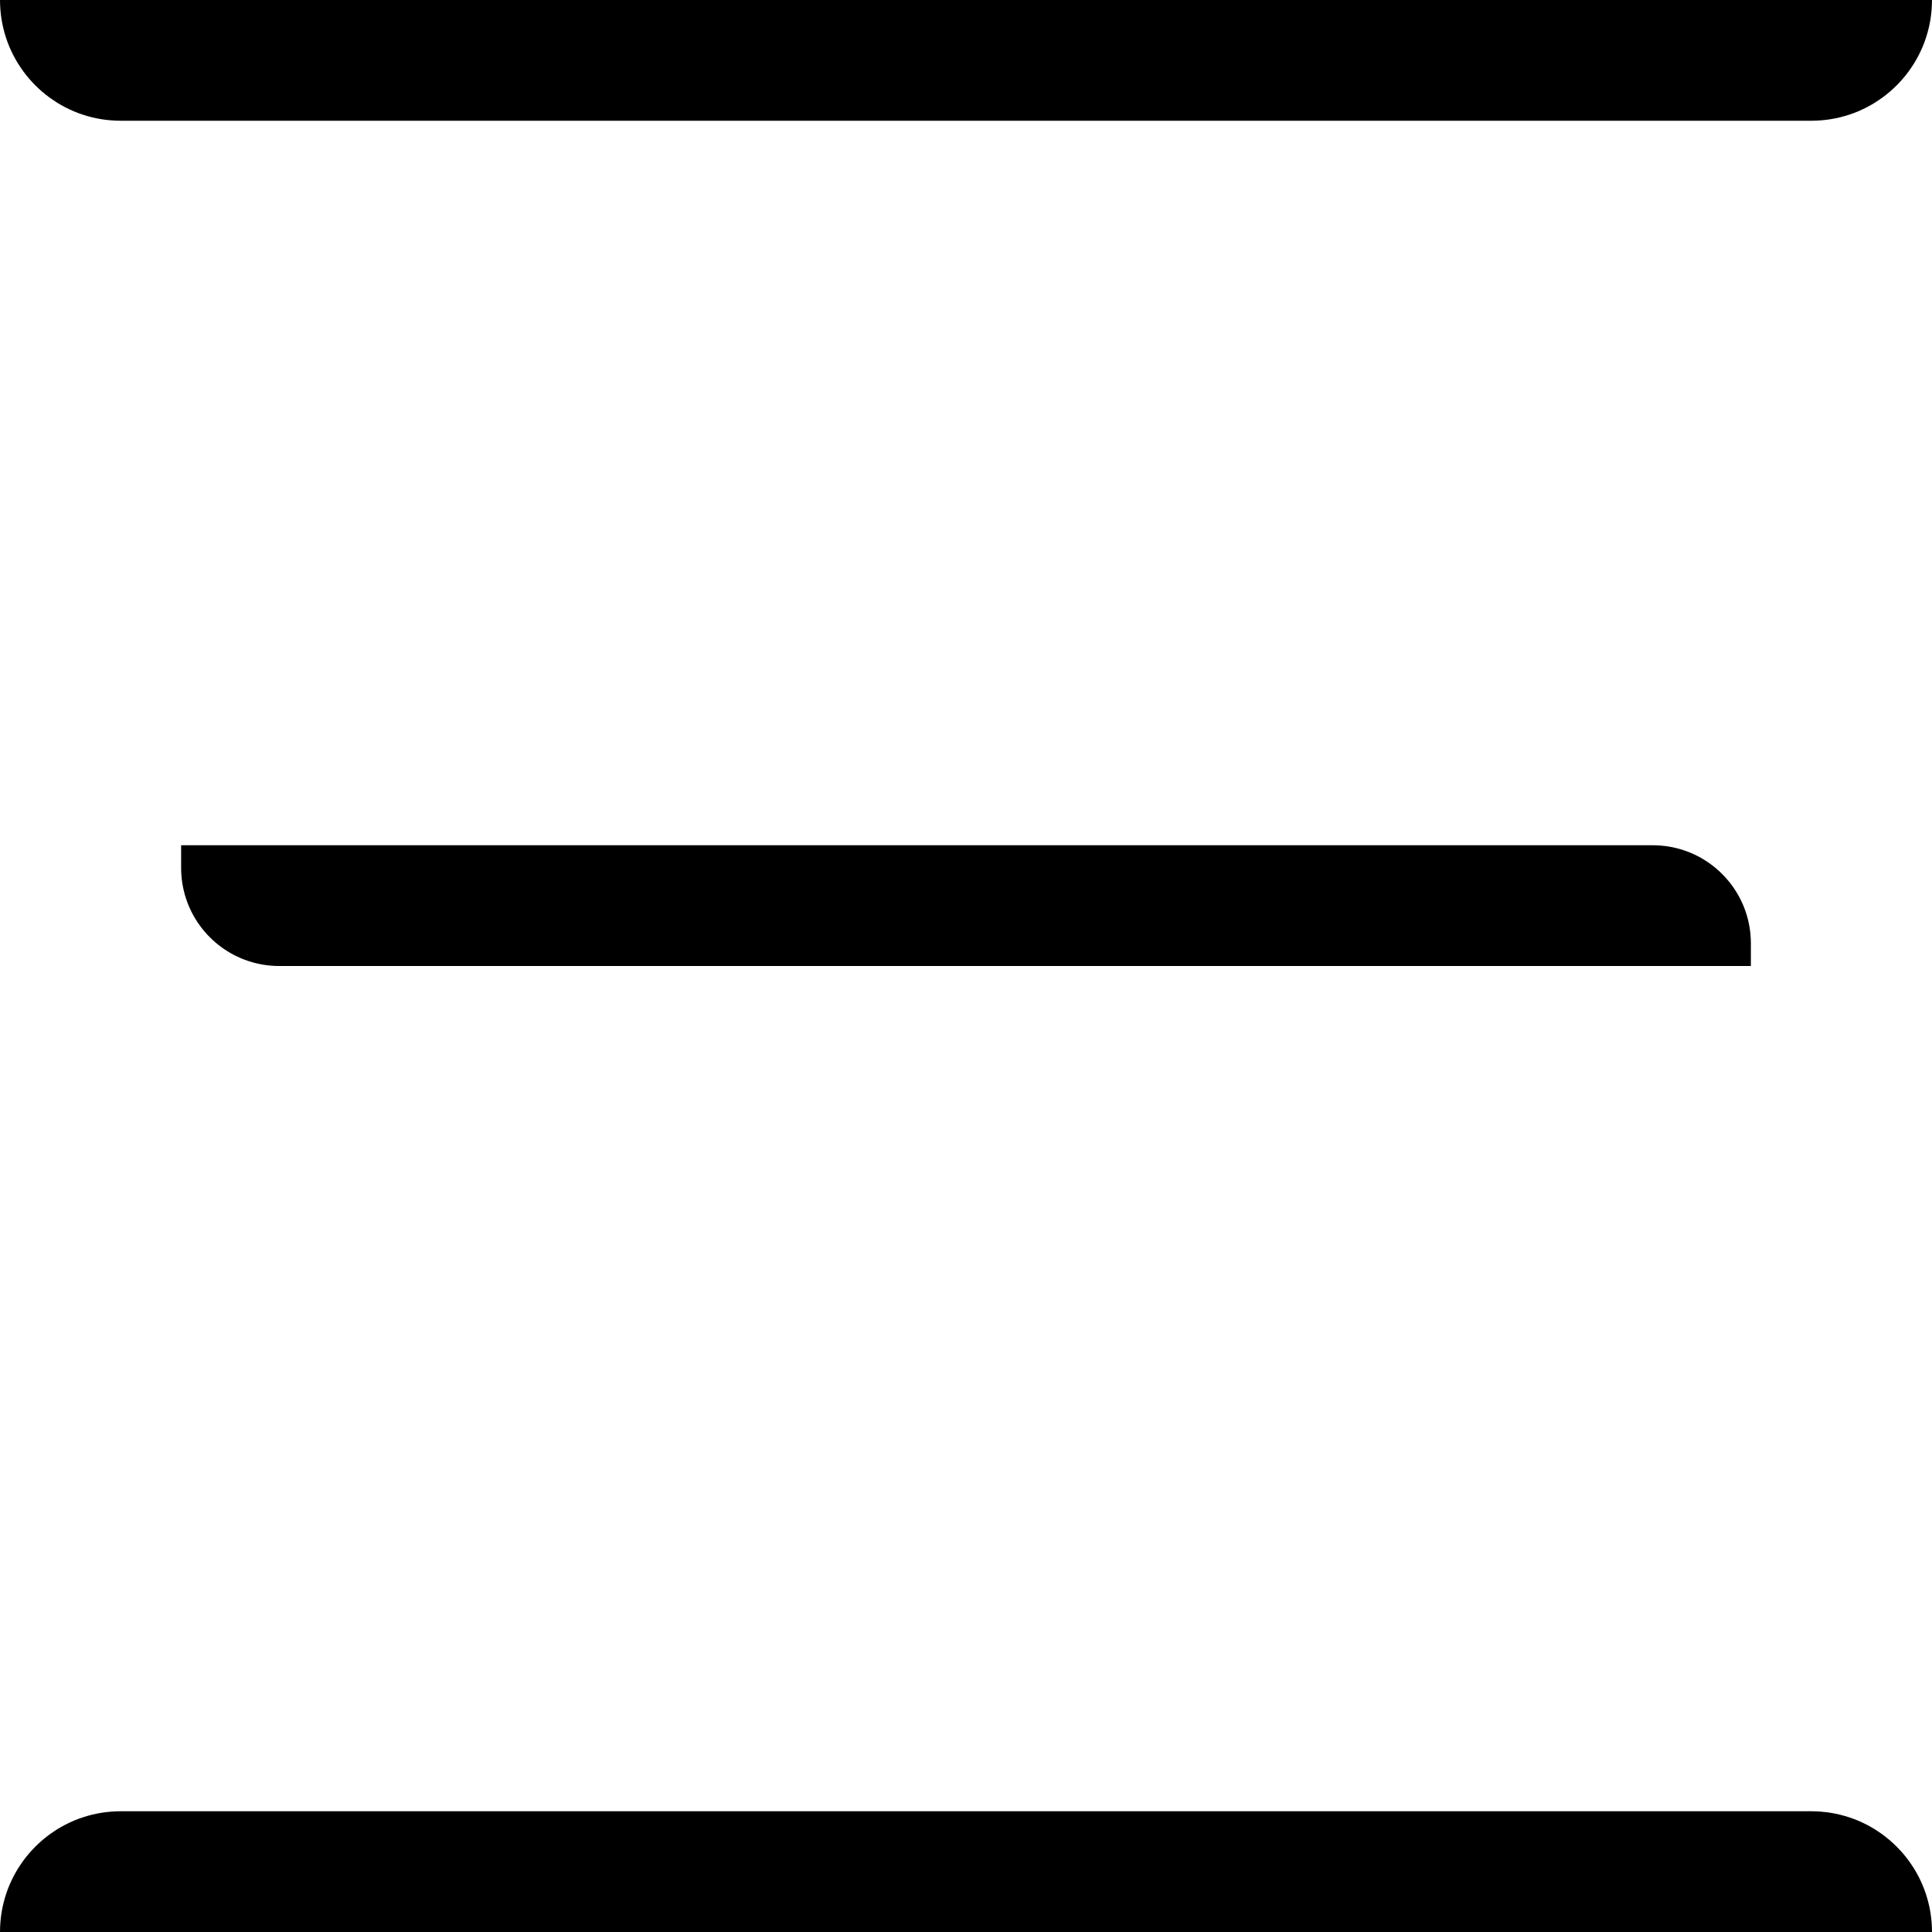
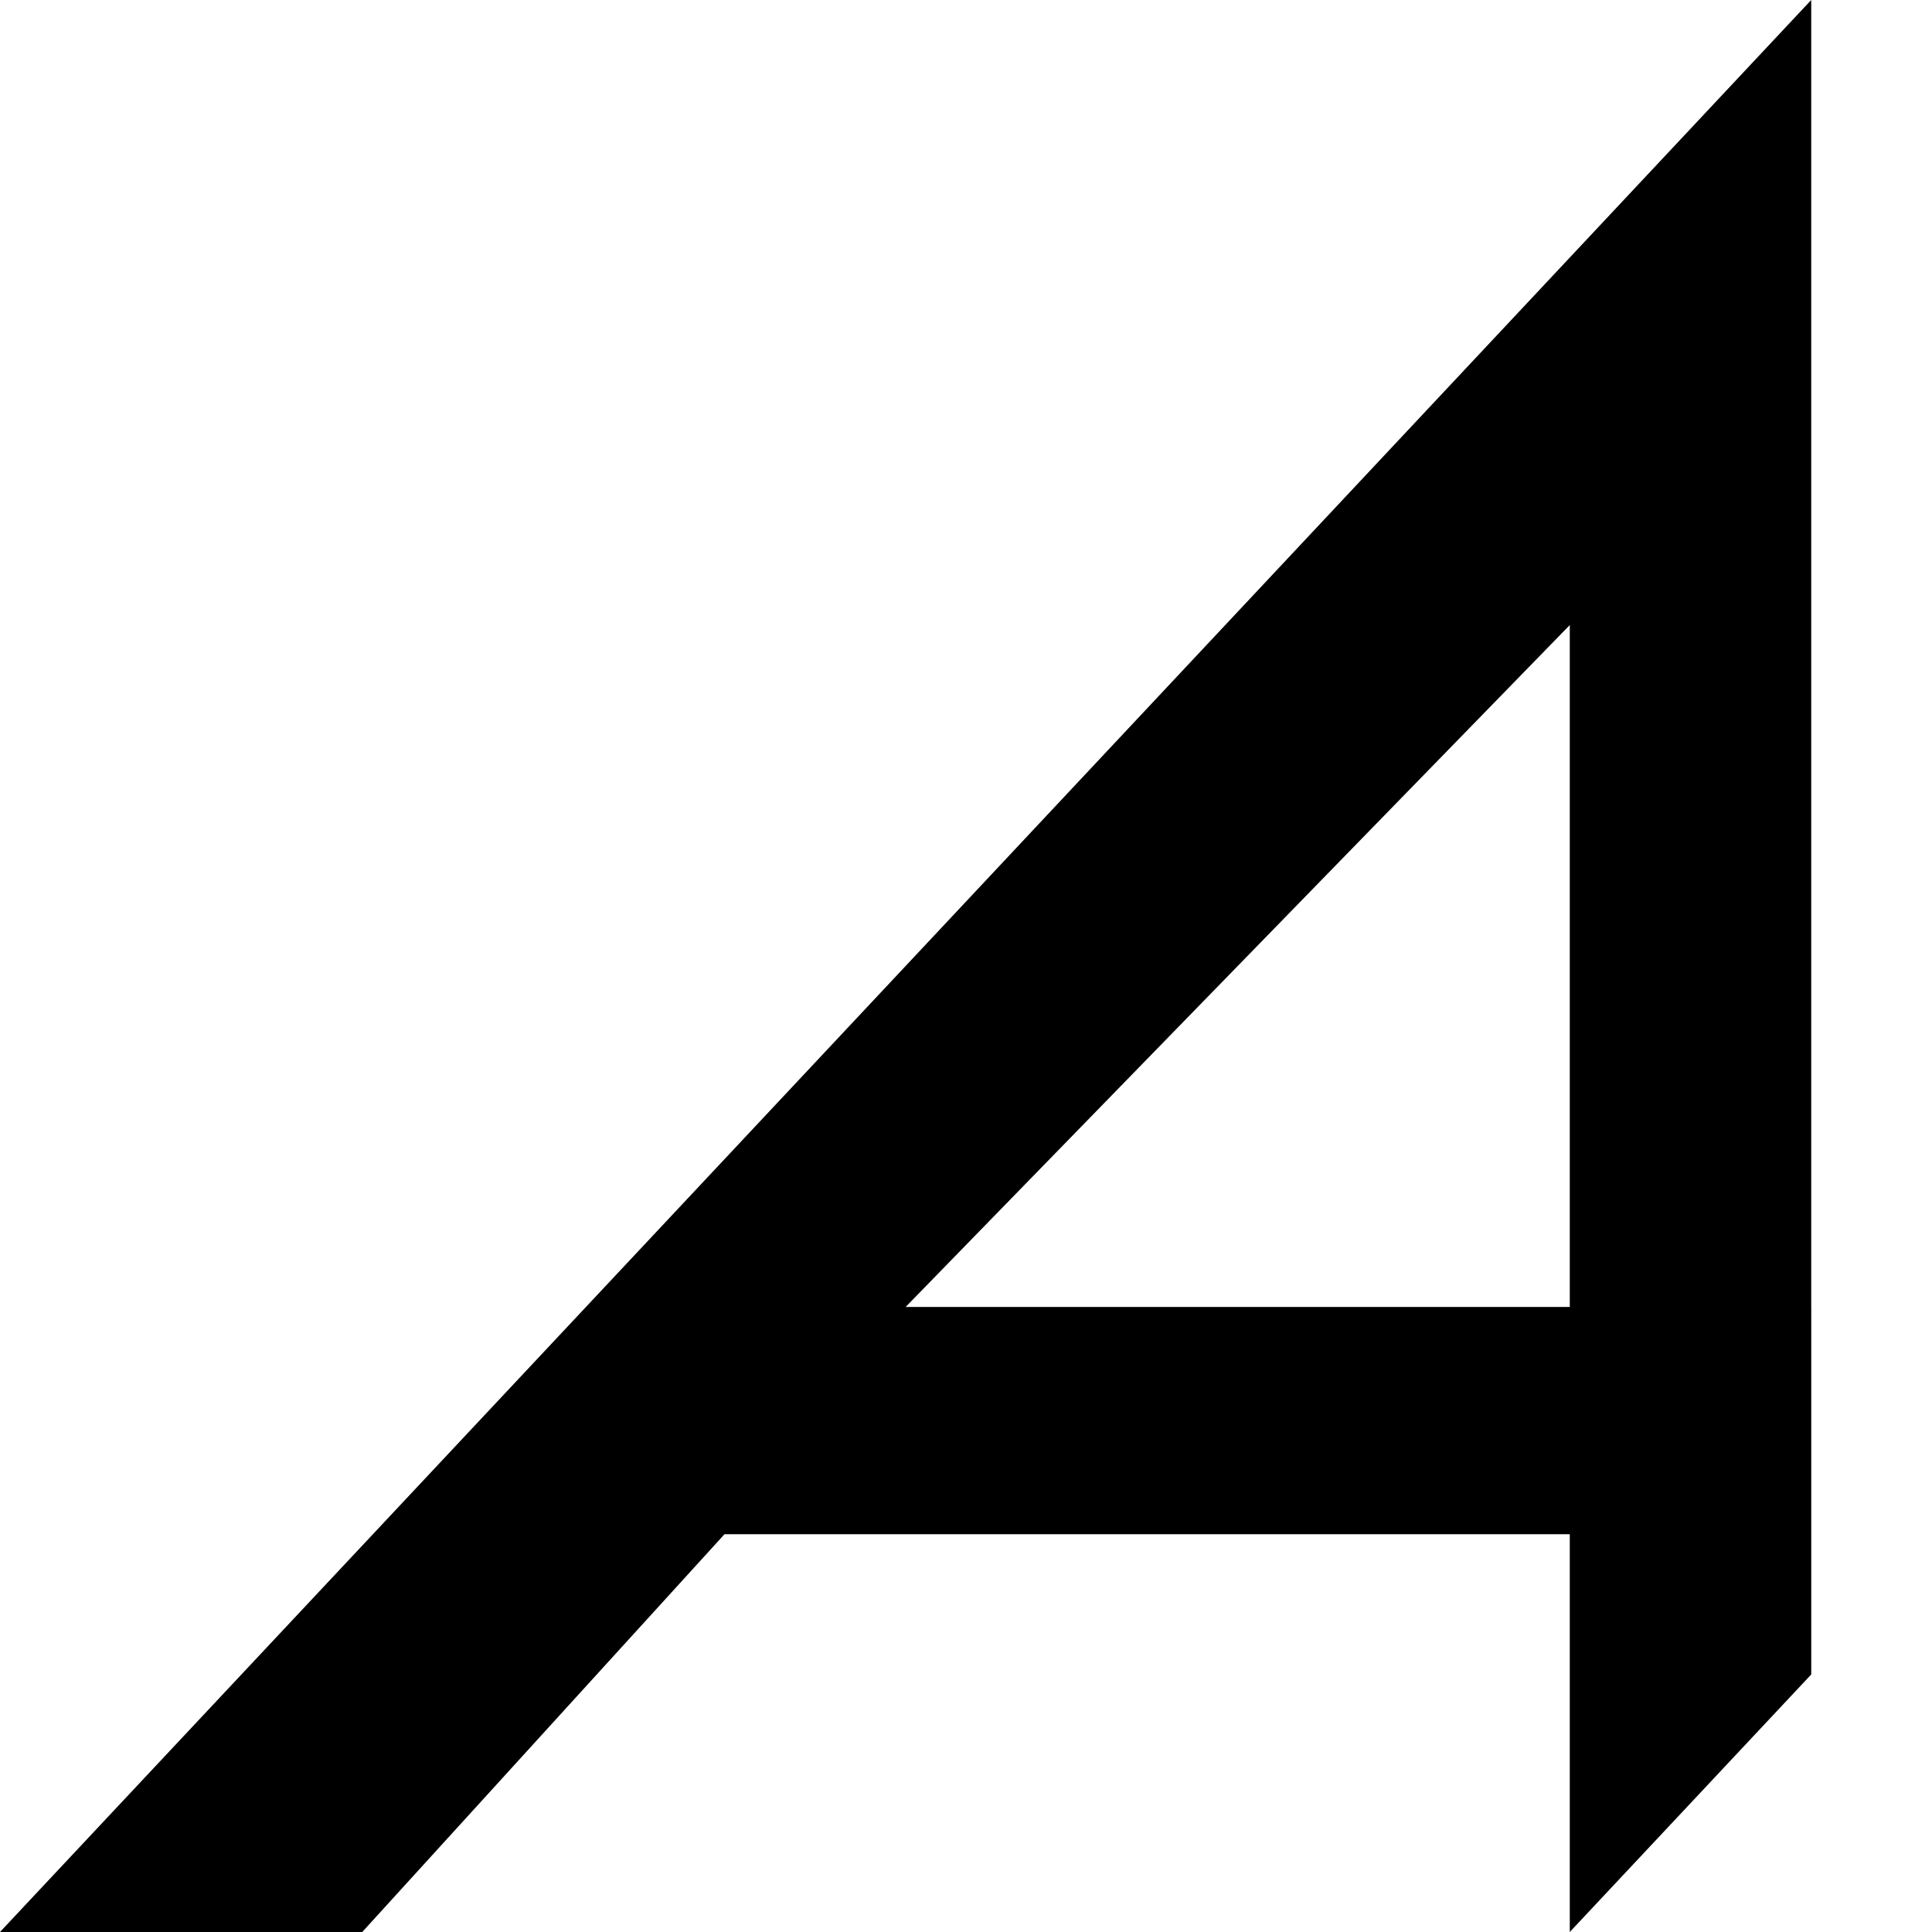
- <svg xmlns="http://www.w3.org/2000/svg" xmlns:xlink="http://www.w3.org/1999/xlink" version="1.1" preserveAspectRatio="xMidYMid meet" viewBox="0 0 512 512" width="512" height="512">
+ <svg xmlns="http://www.w3.org/2000/svg" xmlns:xlink="http://www.w3.org/1999/xlink" version="1.1" preserveAspectRatio="xMidYMid meet" viewBox="0 0 640 640" width="640" height="640">
  <defs>
-     <path d="M482.62 480.11L483.92 480.24L485.19 480.42L486.45 480.65L487.69 480.93L488.91 481.26L490.11 481.63L491.3 482.05L492.46 482.51L493.59 483.02L494.71 483.57L495.79 484.16L496.86 484.79L497.89 485.47L498.9 486.17L499.88 486.92L500.83 487.7L501.74 488.52L502.63 489.37L503.48 490.26L504.3 491.17L505.08 492.12L505.83 493.1L506.53 494.11L507.21 495.14L507.84 496.21L508.43 497.29L508.98 498.41L509.49 499.54L509.95 500.7L510.37 501.89L510.74 503.09L511.07 504.31L511.35 505.55L511.58 506.81L511.76 508.08L511.89 509.38L511.97 510.68L512 512L0 512L0.03 510.68L0.11 509.38L0.24 508.08L0.42 506.81L0.65 505.55L0.93 504.31L1.26 503.09L1.63 501.89L2.05 500.7L2.51 499.54L3.02 498.41L3.57 497.29L4.16 496.21L4.79 495.14L5.47 494.11L6.17 493.1L6.92 492.12L7.7 491.17L8.52 490.26L9.37 489.37L10.26 488.52L11.17 487.7L12.12 486.92L13.1 486.17L14.11 485.47L15.14 484.79L16.21 484.16L17.29 483.57L18.41 483.02L19.54 482.51L20.7 482.05L21.89 481.63L23.09 481.26L24.31 480.93L25.55 480.65L26.81 480.42L28.08 480.24L29.38 480.11L30.68 480.03L32 480L480 480L481.32 480.03L482.62 480.11ZM440.13 224.09L441.18 224.19L442.22 224.34L443.24 224.53L444.25 224.76L445.24 225.02L446.22 225.33L447.18 225.67L448.12 226.04L449.04 226.46L449.95 226.9L450.83 227.38L451.7 227.9L452.54 228.44L453.36 229.02L454.15 229.62L454.92 230.26L455.67 230.92L456.38 231.62L457.08 232.33L457.74 233.08L458.38 233.85L458.98 234.64L459.56 235.46L460.1 236.3L460.62 237.17L461.1 238.05L461.54 238.96L461.96 239.88L462.33 240.82L462.67 241.78L462.98 242.76L463.24 243.75L463.47 244.76L463.66 245.78L463.81 246.82L463.91 247.87L463.98 248.93L464 250L464 256L74 256L72.93 255.98L71.87 255.91L70.82 255.81L69.78 255.66L68.76 255.47L67.75 255.24L66.76 254.98L65.78 254.67L64.82 254.33L63.88 253.96L62.96 253.54L62.05 253.1L61.17 252.62L60.3 252.1L59.46 251.56L58.64 250.98L57.85 250.38L57.08 249.74L56.33 249.08L55.62 248.38L54.92 247.67L54.26 246.92L53.62 246.15L53.02 245.36L52.44 244.54L51.9 243.7L51.38 242.83L50.9 241.95L50.46 241.04L50.04 240.12L49.67 239.18L49.33 238.22L49.02 237.24L48.76 236.25L48.53 235.24L48.34 234.22L48.19 233.18L48.09 232.13L48.02 231.07L48 230L48 224L438 224L439.07 224.02L440.13 224.09ZM511.89 2.62L511.76 3.92L511.58 5.19L511.35 6.45L511.07 7.69L510.74 8.91L510.37 10.11L509.95 11.3L509.49 12.46L508.98 13.59L508.43 14.71L507.84 15.79L507.21 16.86L506.53 17.89L505.83 18.9L505.08 19.88L504.3 20.83L503.48 21.74L502.63 22.63L501.74 23.48L500.83 24.3L499.88 25.08L498.9 25.83L497.89 26.53L496.86 27.21L495.79 27.84L494.71 28.43L493.59 28.98L492.46 29.49L491.3 29.95L490.11 30.37L488.91 30.74L487.69 31.07L486.45 31.35L485.19 31.58L483.92 31.76L482.62 31.89L481.32 31.97L480 32L32 32L30.68 31.97L29.38 31.89L28.08 31.76L26.81 31.58L25.55 31.35L24.31 31.07L23.09 30.74L21.89 30.37L20.7 29.95L19.54 29.49L18.41 28.98L17.29 28.43L16.21 27.84L15.14 27.21L14.11 26.53L13.1 25.83L12.12 25.08L11.17 24.3L10.26 23.48L9.37 22.63L8.52 21.74L7.7 20.83L6.92 19.88L6.17 18.9L5.47 17.89L4.79 16.86L4.16 15.79L3.57 14.71L3.02 13.59L2.51 12.46L2.05 11.3L1.63 10.11L1.26 8.91L0.93 7.69L0.65 6.45L0.42 5.19L0.24 3.92L0.11 2.62L0.03 1.32L0 0L512 0L511.97 1.32L511.89 2.62Z" id="aAzBGMQy4" />
+     <path d="M600 554.68L520.01 640L520.01 508.23L240 508.23L120 640L0 640L599.99 0L599.99 432.94L600 432.93L600 432.93L600 554.68ZM520.01 207.06L300.01 432.94L520.01 432.94L520.01 432.94L520.01 207.06Z" id="bRFBlXJgw" />
  </defs>
  <g>
    <g>
      <g>
-         <use xlink:href="#aAzBGMQy4" opacity="1" fill="#000000" fill-opacity="1" />
+         <use xlink:href="#bRFBlXJgw" opacity="1" fill="#000000" fill-opacity="1" />
+         <g>
+           <use xlink:href="#bRFBlXJgw" opacity="1" fill-opacity="0" stroke="#000000" stroke-width="1" stroke-opacity="0" />
+         </g>
      </g>
    </g>
  </g>
</svg>
